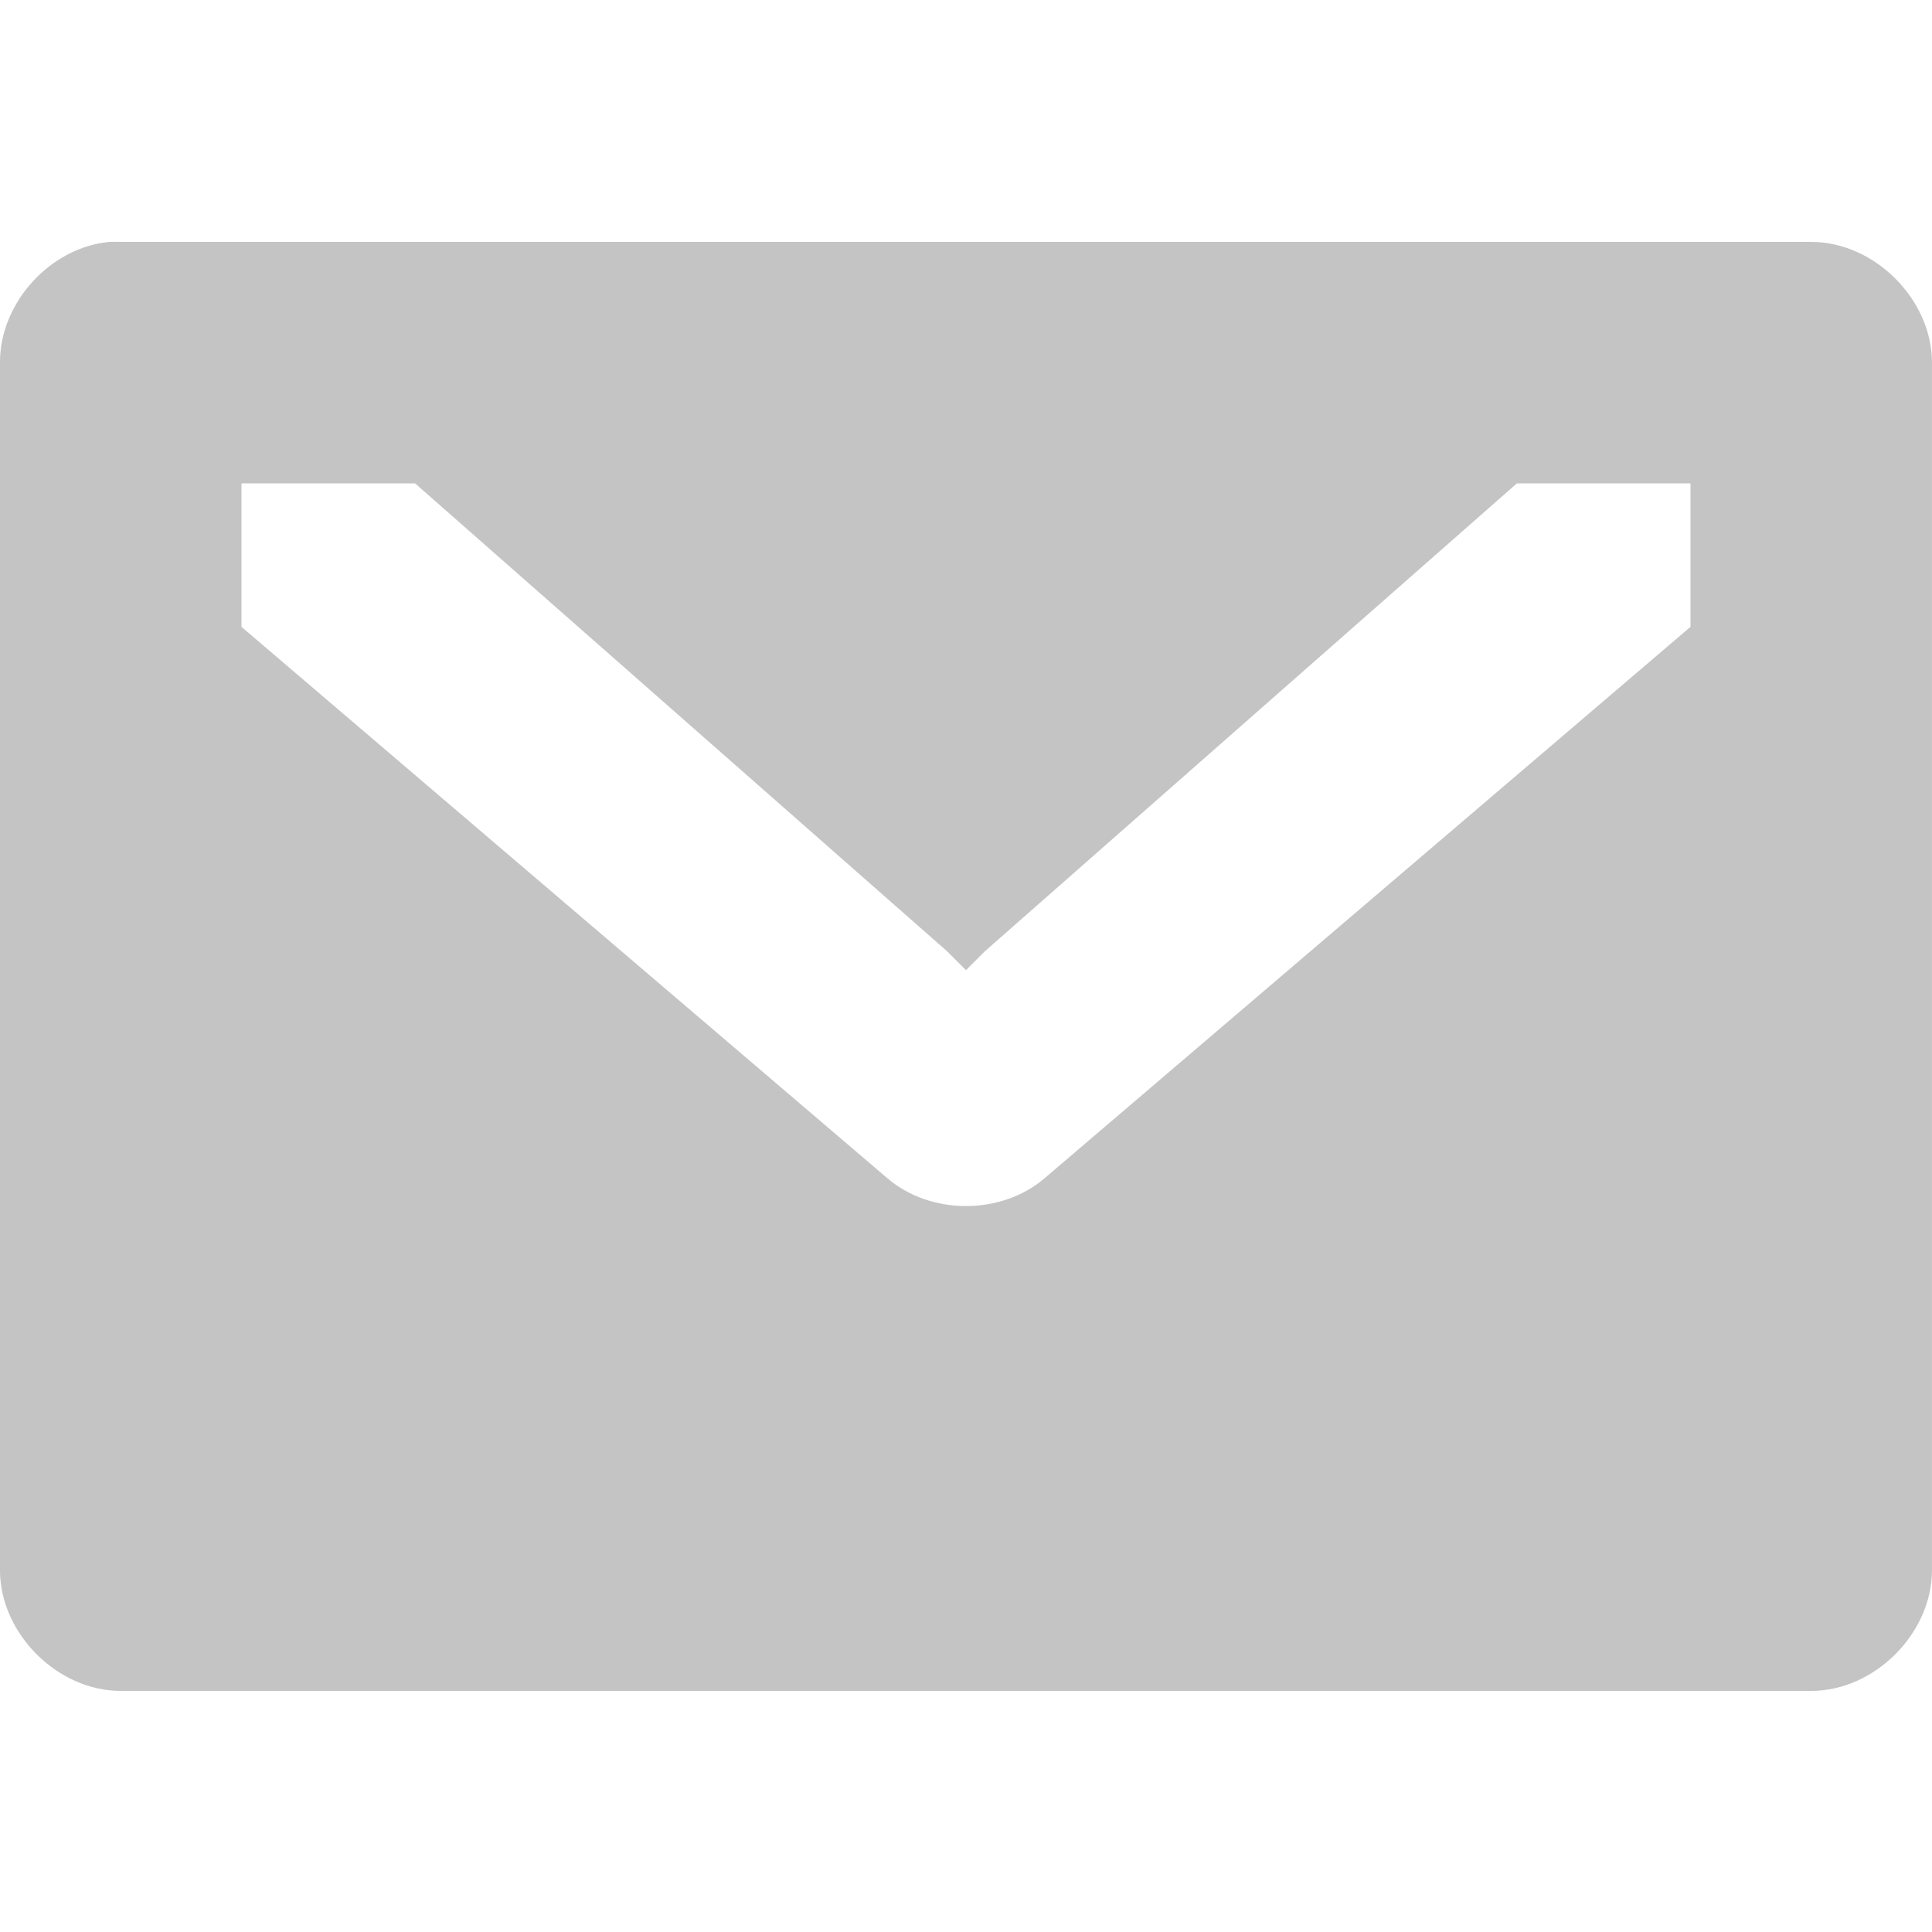
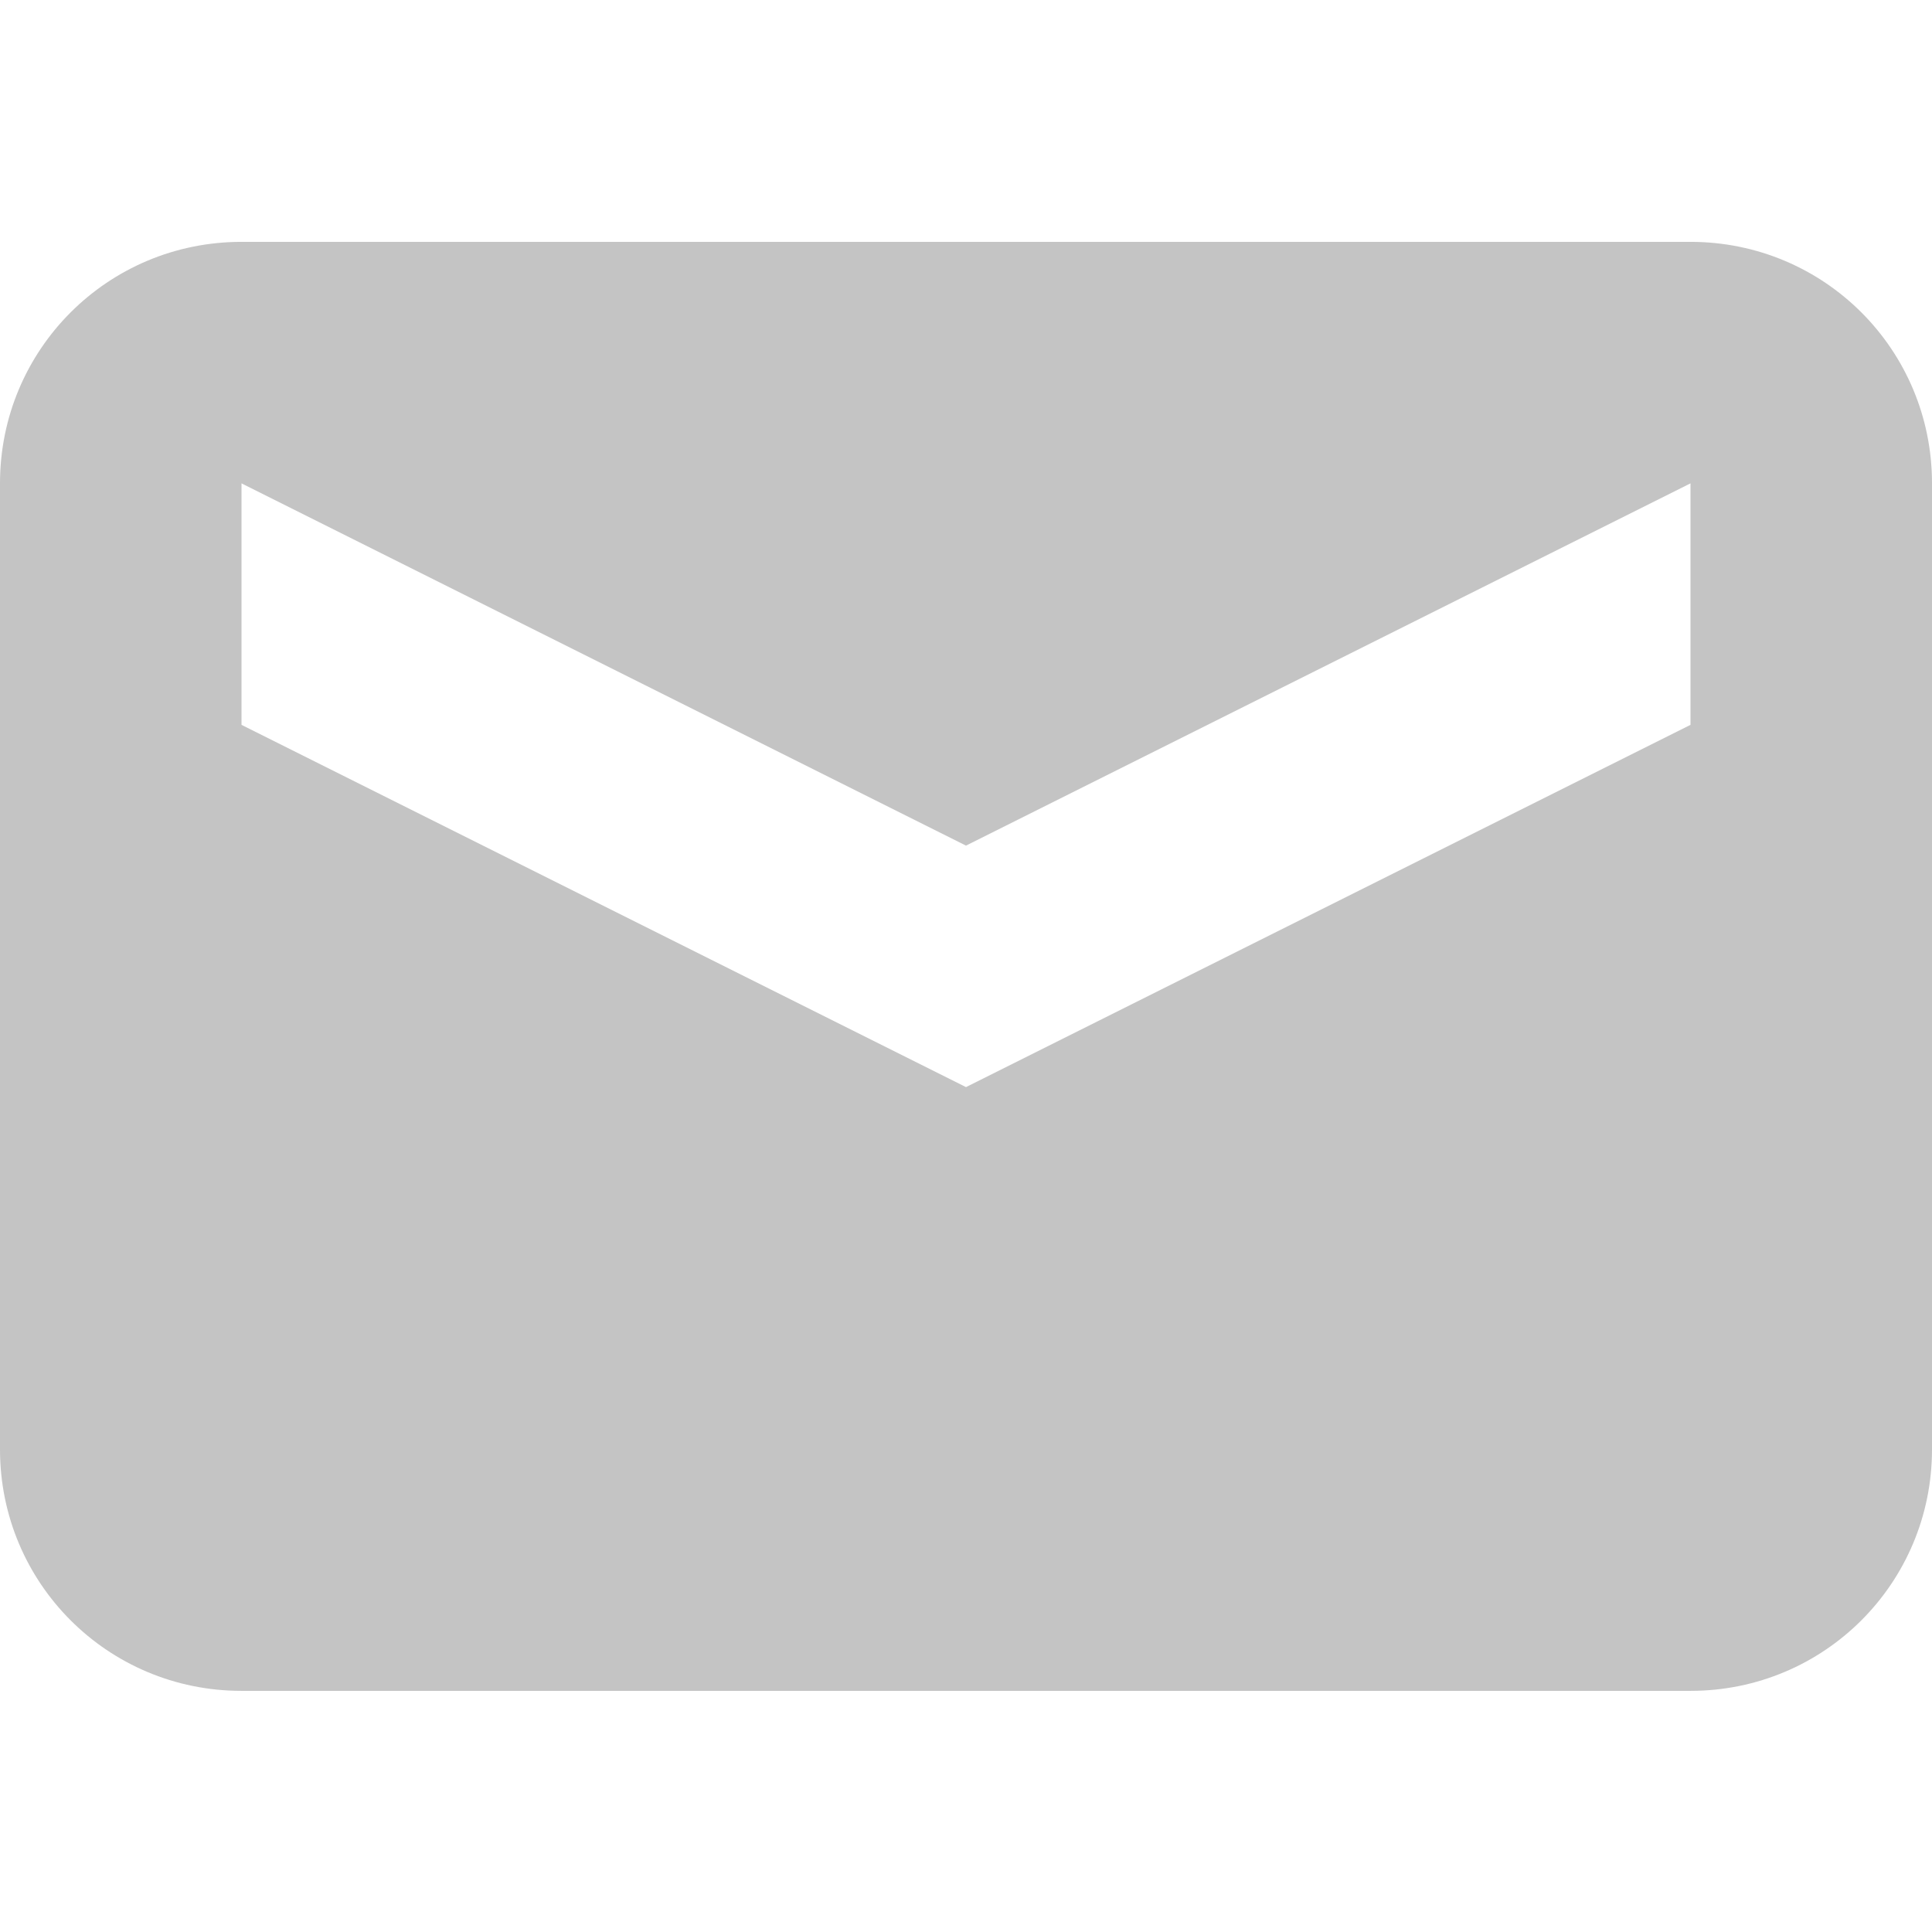
<svg xmlns="http://www.w3.org/2000/svg" xmlns:ns1="http://www.openswatchbook.org/uri/2009/osb" height="16" id="svg7384" style="enable-background:new" version="1.1" width="16">
  <defs id="defs7386">
    <linearGradient id="linearGradient5606" ns1:paint="solid">
      <stop id="stop5608" offset="0" style="stop-color:#000000;stop-opacity:1;" />
    </linearGradient>
-     <filter color-interpolation-filters="sRGB" id="filter7554">
+     <filter id="filter7554" style="color-interpolation-filters:sRGB">
      <feBlend id="feBlend7556" in2="BackgroundImage" mode="darken" />
    </filter>
  </defs>
-   <g id="layer9" style="display:inline" transform="translate(-265.0002,311.0034)">
-     <path d="m 265.906,-309 c -0.492,0.046 -0.908,0.506 -0.906,1 l 0,10 c 5e-5,0.524 0.476,1 1,1 l 14,0 c 0.524,-5e-5 1,-0.476 1,-1 l 0,-10 c -5e-5,-0.524 -0.476,-1 -1,-1 l -14,0 c -0.031,-10e-4 -0.062,-10e-4 -0.094,0 z m 1.094,2 1.438,0 4.406,3.875 0.156,0.156 0.156,-0.156 4.406,-3.875 1.438,0 0,1.188 -5.344,4.562 c -0.36,0.313 -0.952,0.313 -1.312,0 l -5.344,-4.562 0,-1.188 z" id="rect8785" style="font-size:medium;font-style:normal;font-variant:normal;font-weight:normal;font-stretch:normal;text-indent:0;text-align:start;text-decoration:none;line-height:normal;letter-spacing:normal;word-spacing:normal;text-transform:none;direction:ltr;block-progression:tb;writing-mode:lr-tb;text-anchor:start;baseline-shift:baseline;opacity:0.35;color:#000000;fill:#555555;fill-opacity:1;stroke:none;stroke-width:2;marker:none;visibility:visible;display:inline;overflow:visible;enable-background:accumulate;font-family:Sans;-inkscape-font-specification:Sans" />
+   <g id="layer9" style="display:inline" transform="translate(-265,315)">
+     <path d="m 267,-312.997 c -1.108,0 -2,0.892 -2,2 l 0,8 c 0,1.108 0.892,2 2,2 l 12,0 c 1.108,0 2,-0.892 2,-2 l 0,-8 c 0,-1.108 -0.892,-2 -2,-2 l -12,0 z m 0,2 6,3 6,-3 0,2 -6,3 -6,-3 0,-2 z" id="rect5719" style="opacity:0.35;fill:#555555;fill-opacity:1;stroke:none;stroke-width:2;stroke-miterlimit:4;stroke-dasharray:none;stroke-opacity:1" />
  </g>
-   <g id="layer10" style="display:inline;filter:url(#filter7554)" transform="translate(-265.0002,311.0034)" />
-   <g id="layer1" style="display:inline" transform="translate(-23.99999,-305.9966)" />
-   <g id="layer14" style="display:inline" transform="translate(-265.0002,311.0034)" />
-   <g id="layer15" style="display:inline" transform="translate(-265.0002,311.0034)" />
-   <g id="g71291" style="display:inline" transform="translate(-265.0002,311.0034)" />
-   <g id="layer2" style="display:inline" transform="translate(-23.99999,-155.9966)" />
-   <g id="g6058" style="display:inline" transform="translate(-23.99999,-155.9966)" />
-   <g id="layer12" style="display:inline" transform="translate(-265.0002,311.0034)" />
+   <g id="layer10" style="display:inline;filter:url(#filter7554)" transform="translate(-265,315)" />
+   <g id="layer1" style="display:inline" transform="translate(-23.99977,-302)" />
+   <g id="layer14" style="display:inline" transform="translate(-265,315)" />
+   <g id="layer15" style="display:inline" transform="translate(-265,315)" />
+   <g id="g71291" style="display:inline" transform="translate(-265,315)" />
+   <g id="layer2" style="display:inline" transform="translate(-23.99977,-152)" />
+   <g id="g6058" style="display:inline" transform="translate(-23.99977,-152)" />
+   <g id="layer12" style="display:inline" transform="translate(-265,315)" />
</svg>
